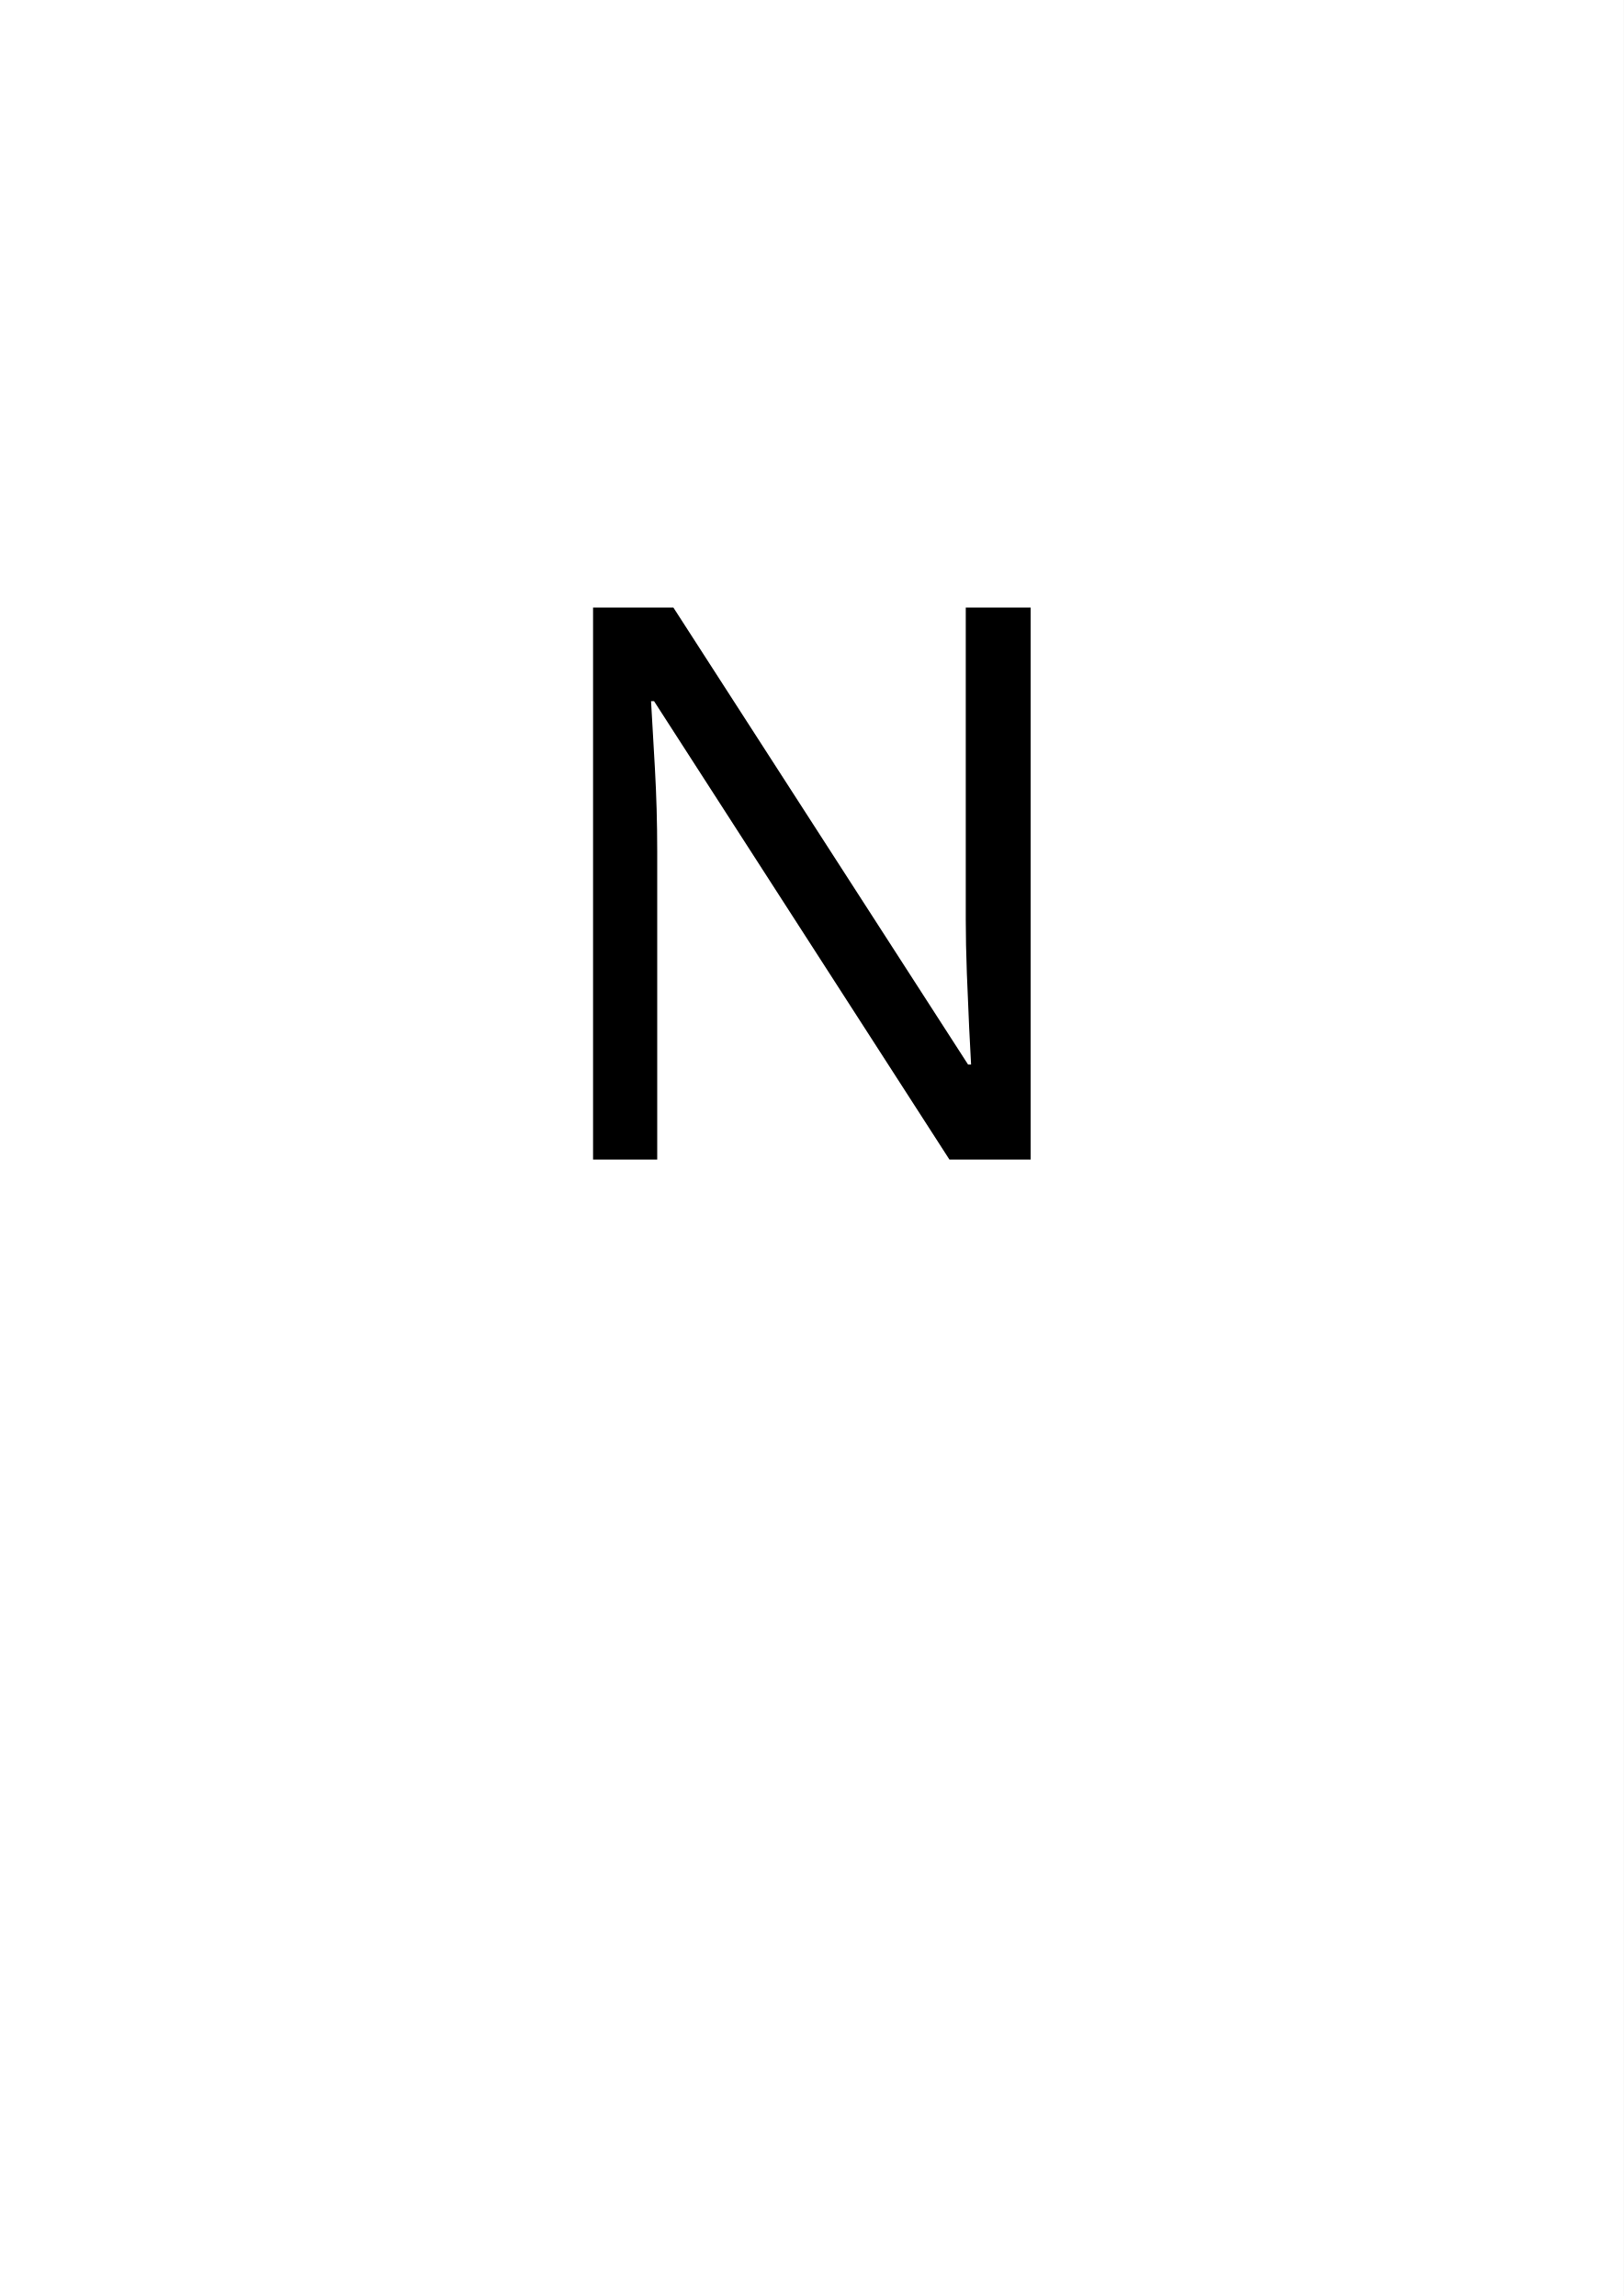
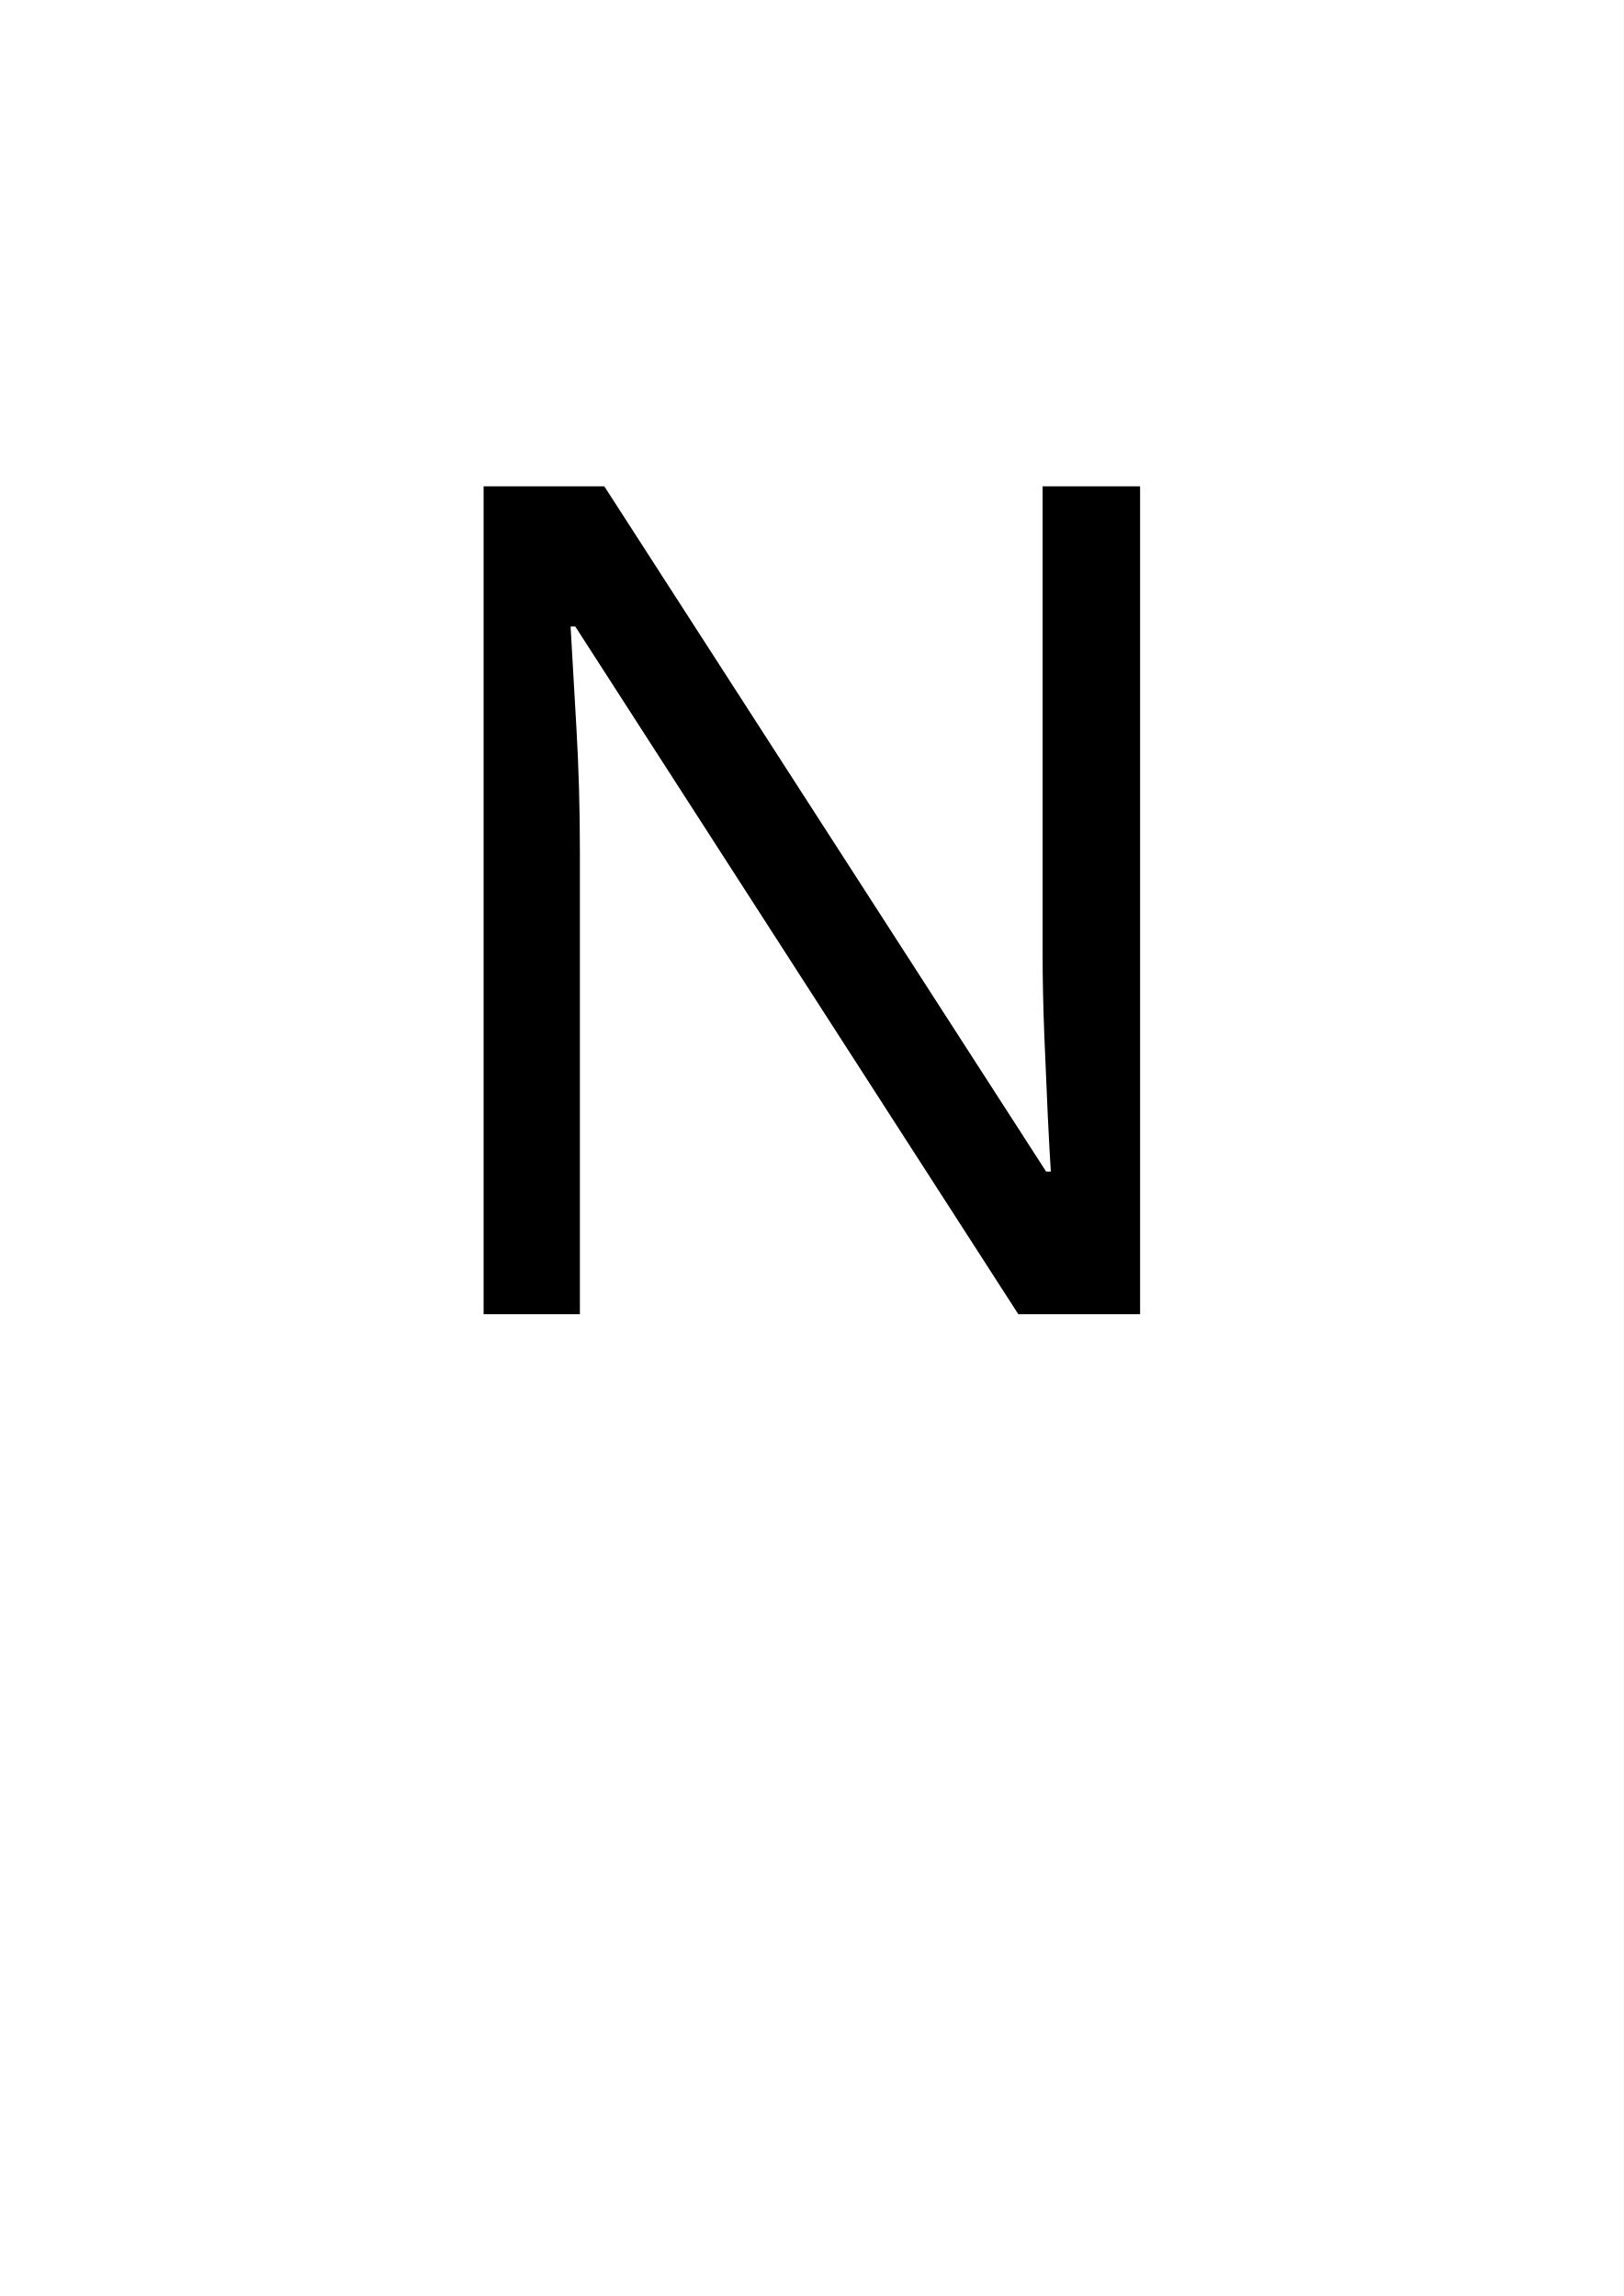
<svg xmlns="http://www.w3.org/2000/svg" viewBox="0 0 210 297" width="100%" height="100%" preserveAspectRatio="xMidYMid meet">
-   <defs id="defs1">
-     <rect x="336.342" y="497.315" width="5.235" height="620.335" id="rect2" />
-   </defs>
  <g id="layer1">
    <rect style="fill:#ffffff;fill-opacity:1;" id="rect1" width="210" height="297" x="0" y="0" />
-     <text xml:space="preserve" style="font-family:'Niagara Solid'; font-size:100px; fill:#000000; text-anchor:middle;" x="105" y="150" id="text1">N</text>
+     <text xml:space="preserve" style="font-family:'Arial Black'; font-size:150px; fill:#000000; text-anchor:middle;" x="105" y="170" id="text1">N</text>
  </g>
</svg>
